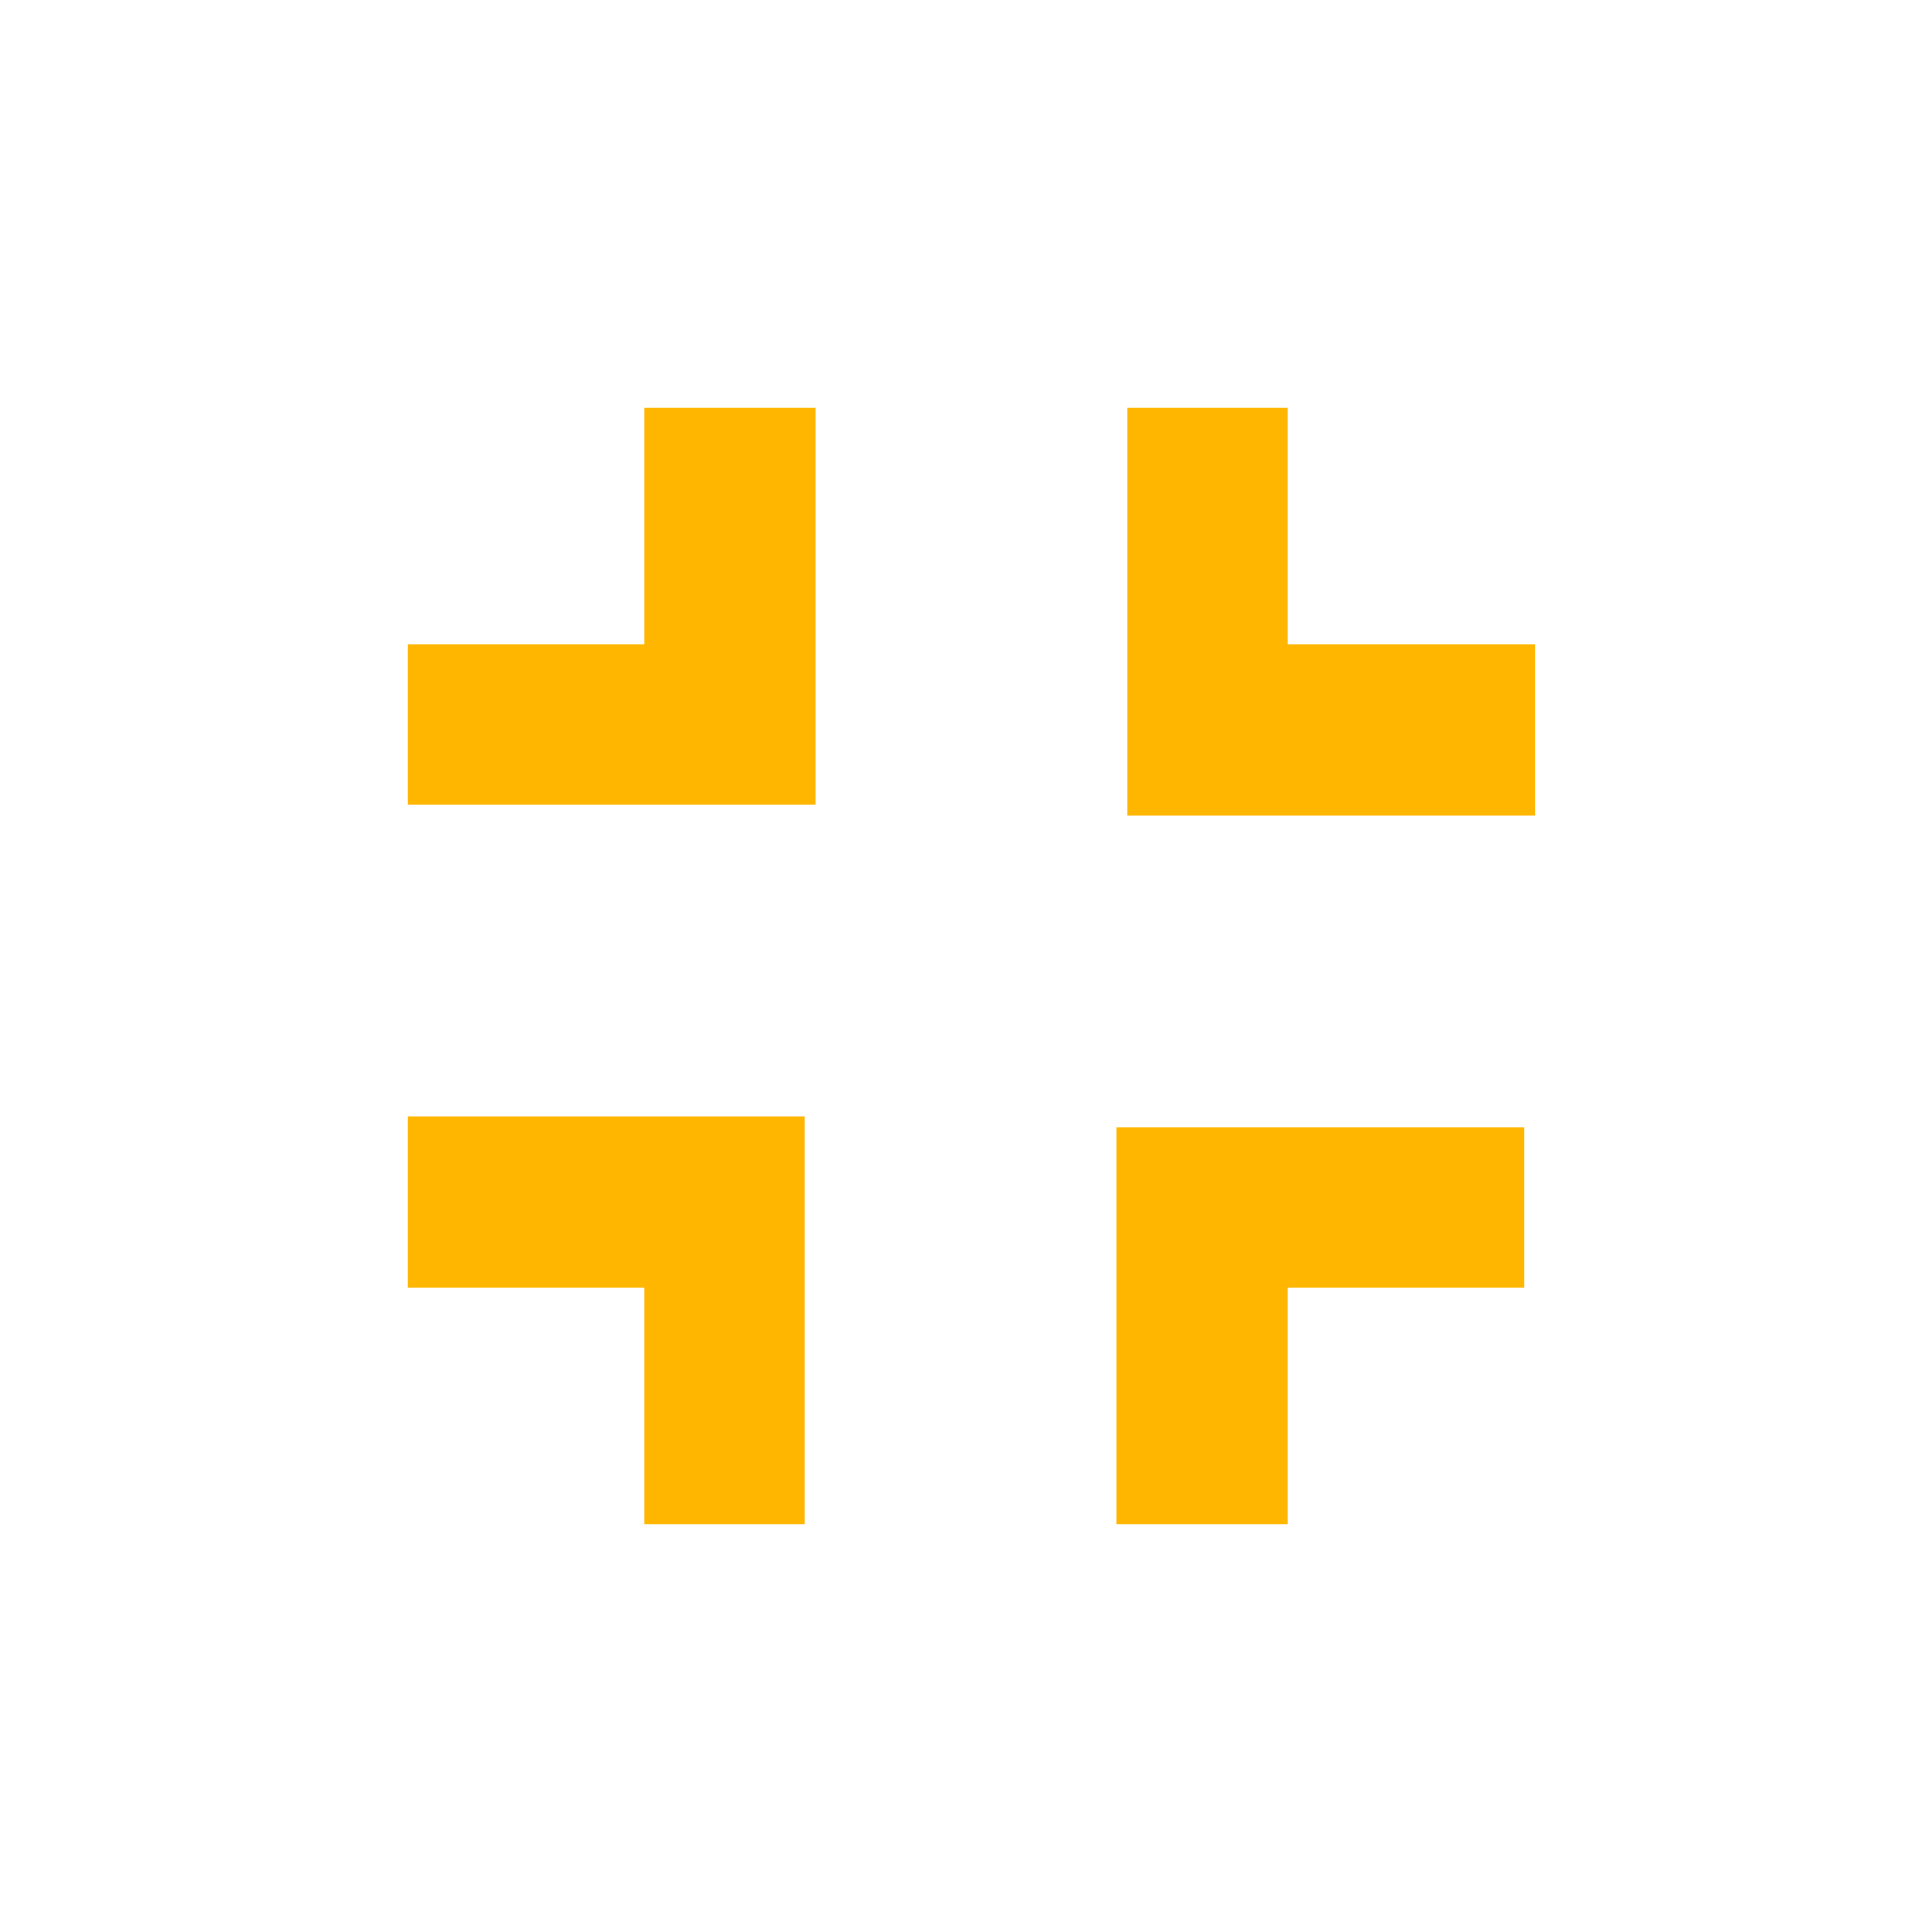
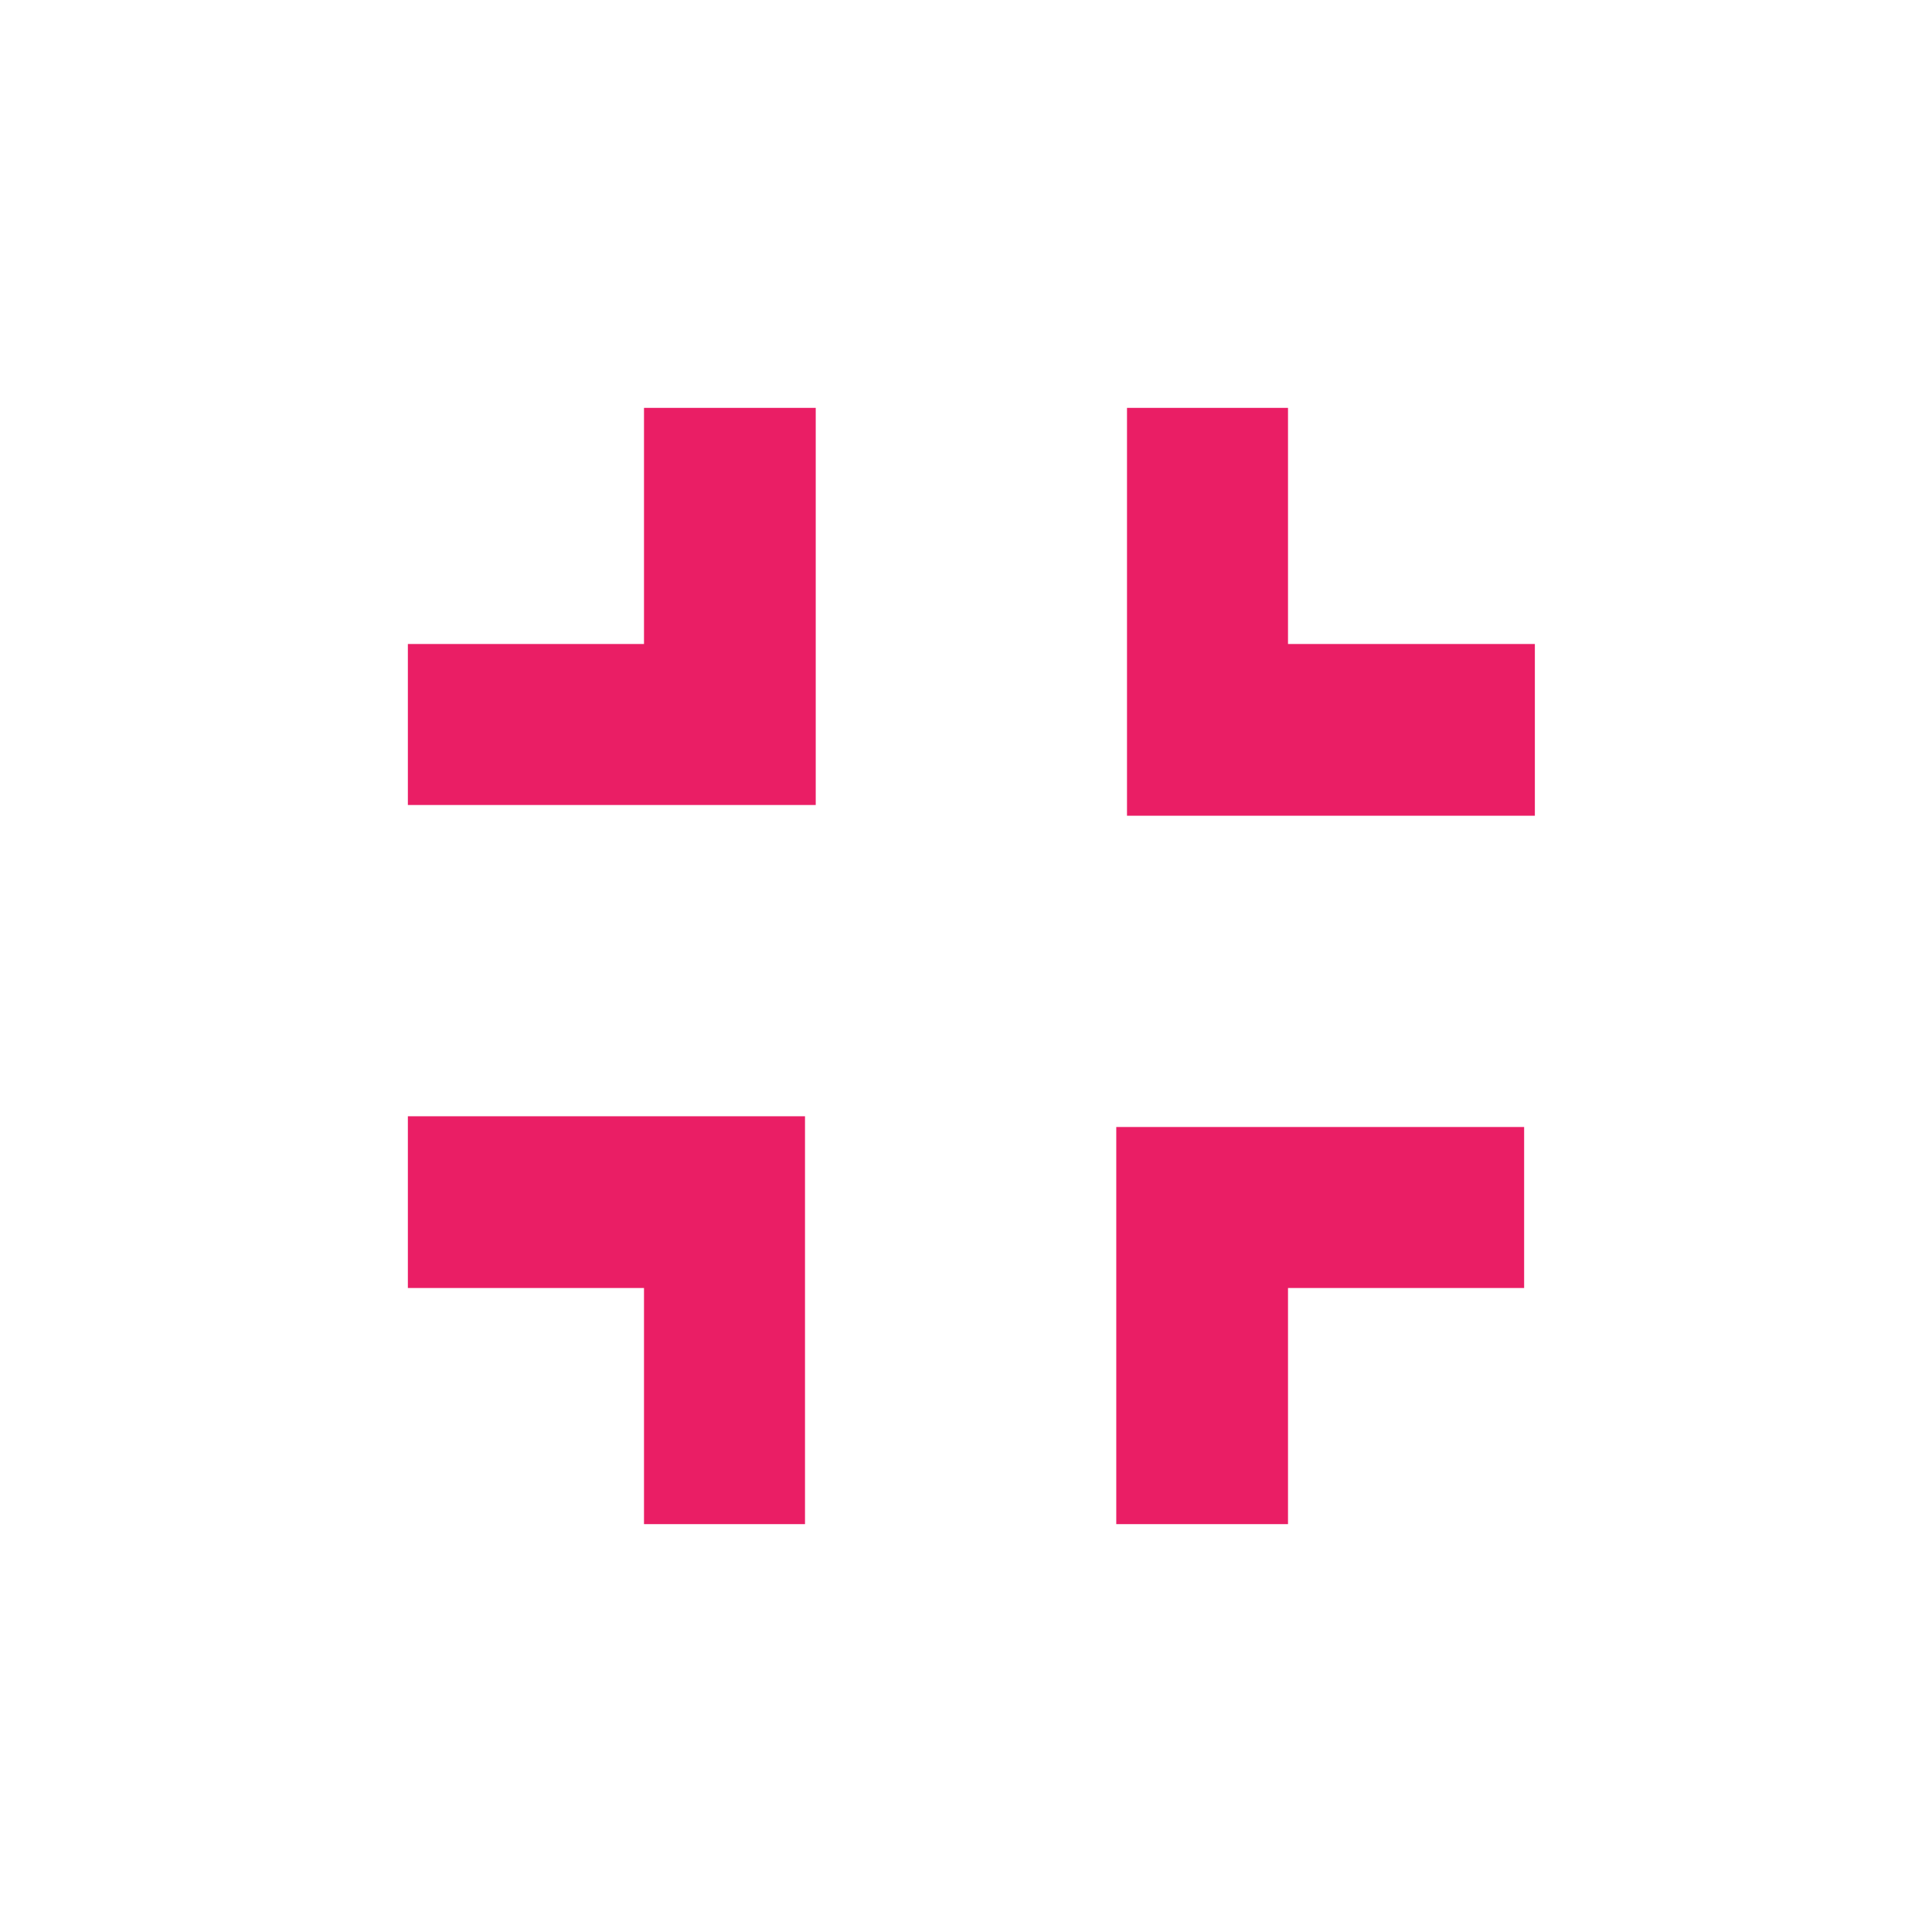
- <svg xmlns="http://www.w3.org/2000/svg" version="1.1" id="Layer_1" x="0px" y="0px" width="18px" height="18px" viewBox="0 0 18 18" style="enable-background:new 0 0 18 18;" xml:space="preserve">
-   <style type="text/css">
- 	.st0{fill:none;}
- 	.st1{fill:#FFB600;}
- </style>
-   <path class="st0" d="M0,0h18v18H0V0z" />
-   <path class="st1" d="M3.8,12H6v2.2h1.5v-3.8H3.8V12z M6,6H3.8v1.5h3.8V3.8H6V6z M10.5,14.2H12V12h2.2v-1.5h-3.8V14.2z M12,6V3.8  h-1.5v3.8h3.8V6H12z" />
+ <svg xmlns="http://www.w3.org/2000/svg" viewBox="0 0 18 18" width="18" height="18">
+   <style>
+ 		tspan { white-space:pre }
+ 		.shp0 { fill: none } 
+ 		.shp1 { fill: #ea1e65 } 
+ 	</style>
+   <path id="Layer" class="shp0" d="M0 0L18 0L18 18L0 18L0 0Z" />
+   <path id="Layer" class="shp1" d="M3.8 12L6 12L6 14.2L7.5 14.2L7.5 10.4L3.8 10.4L3.8 12ZM6 6L3.8 6L3.8 7.5L7.6 7.5L7.6 3.8L6 3.8L6 6ZM10.5 14.2L12 14.2L12 12L14.2 12L14.2 10.5L10.4 10.5L10.4 14.2L10.5 14.2ZM12 6L12 3.8L10.5 3.8L10.5 7.6L14.3 7.6L14.3 6L12 6Z" />
</svg>
